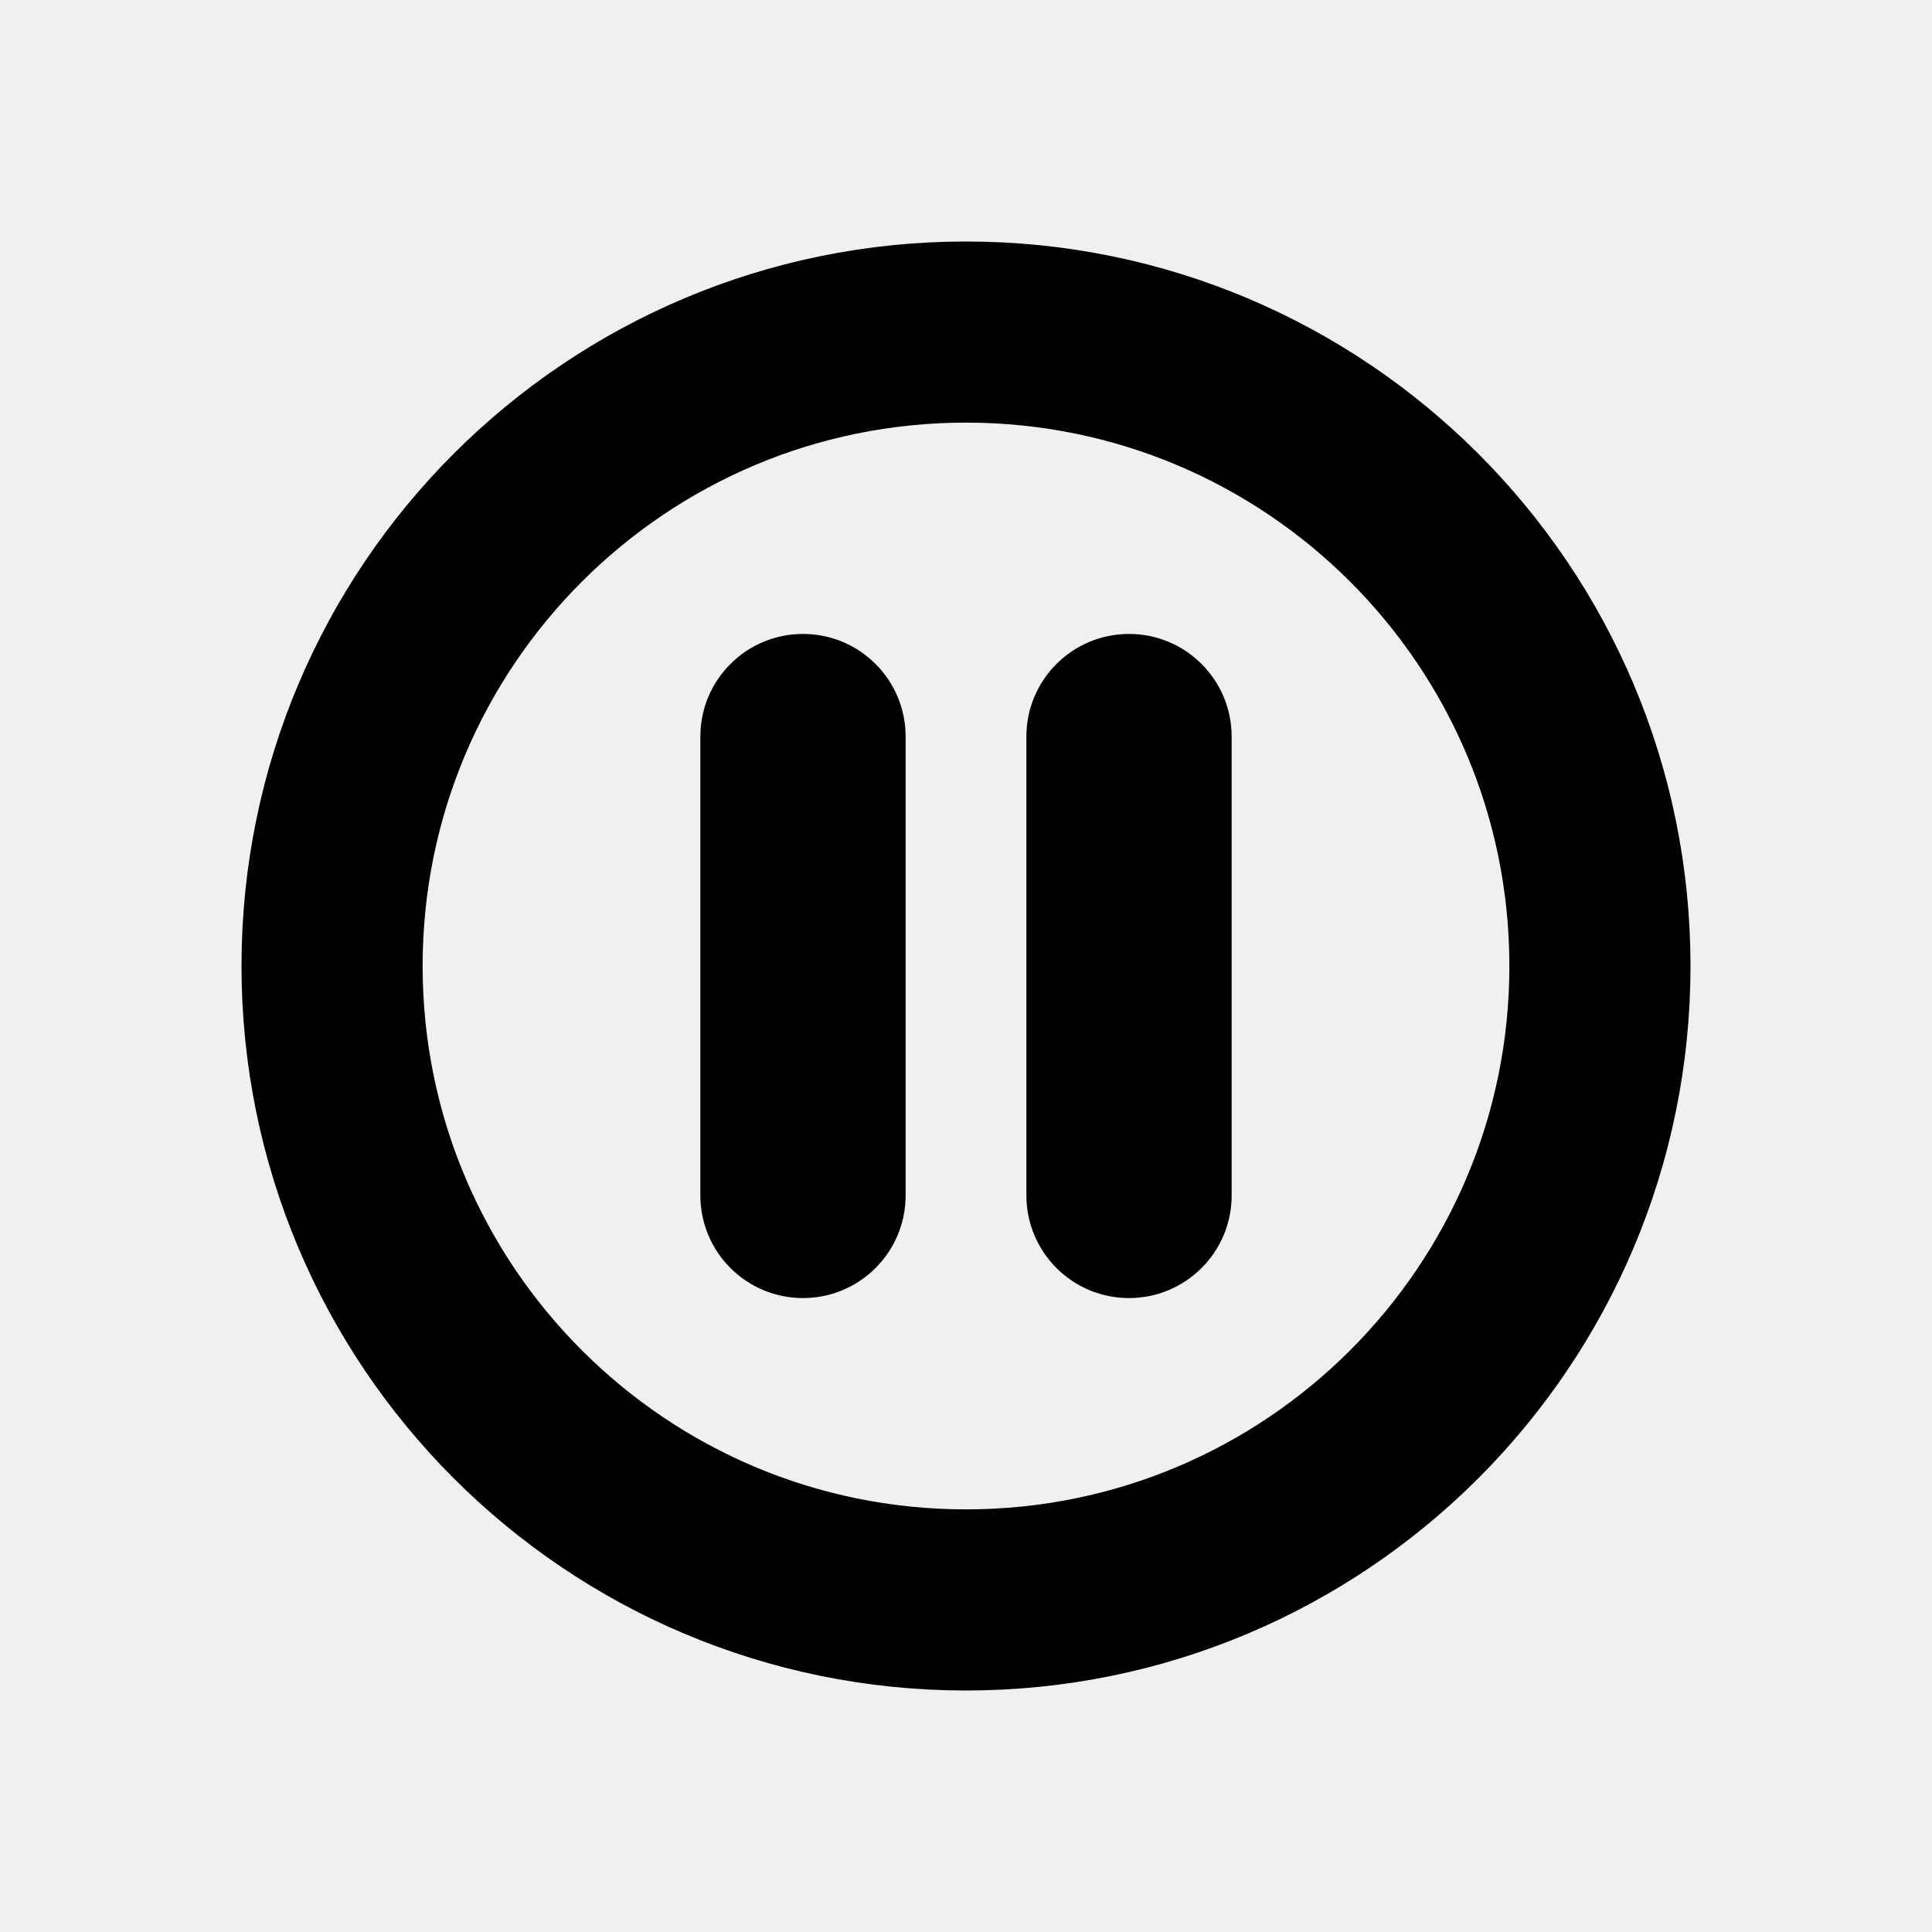
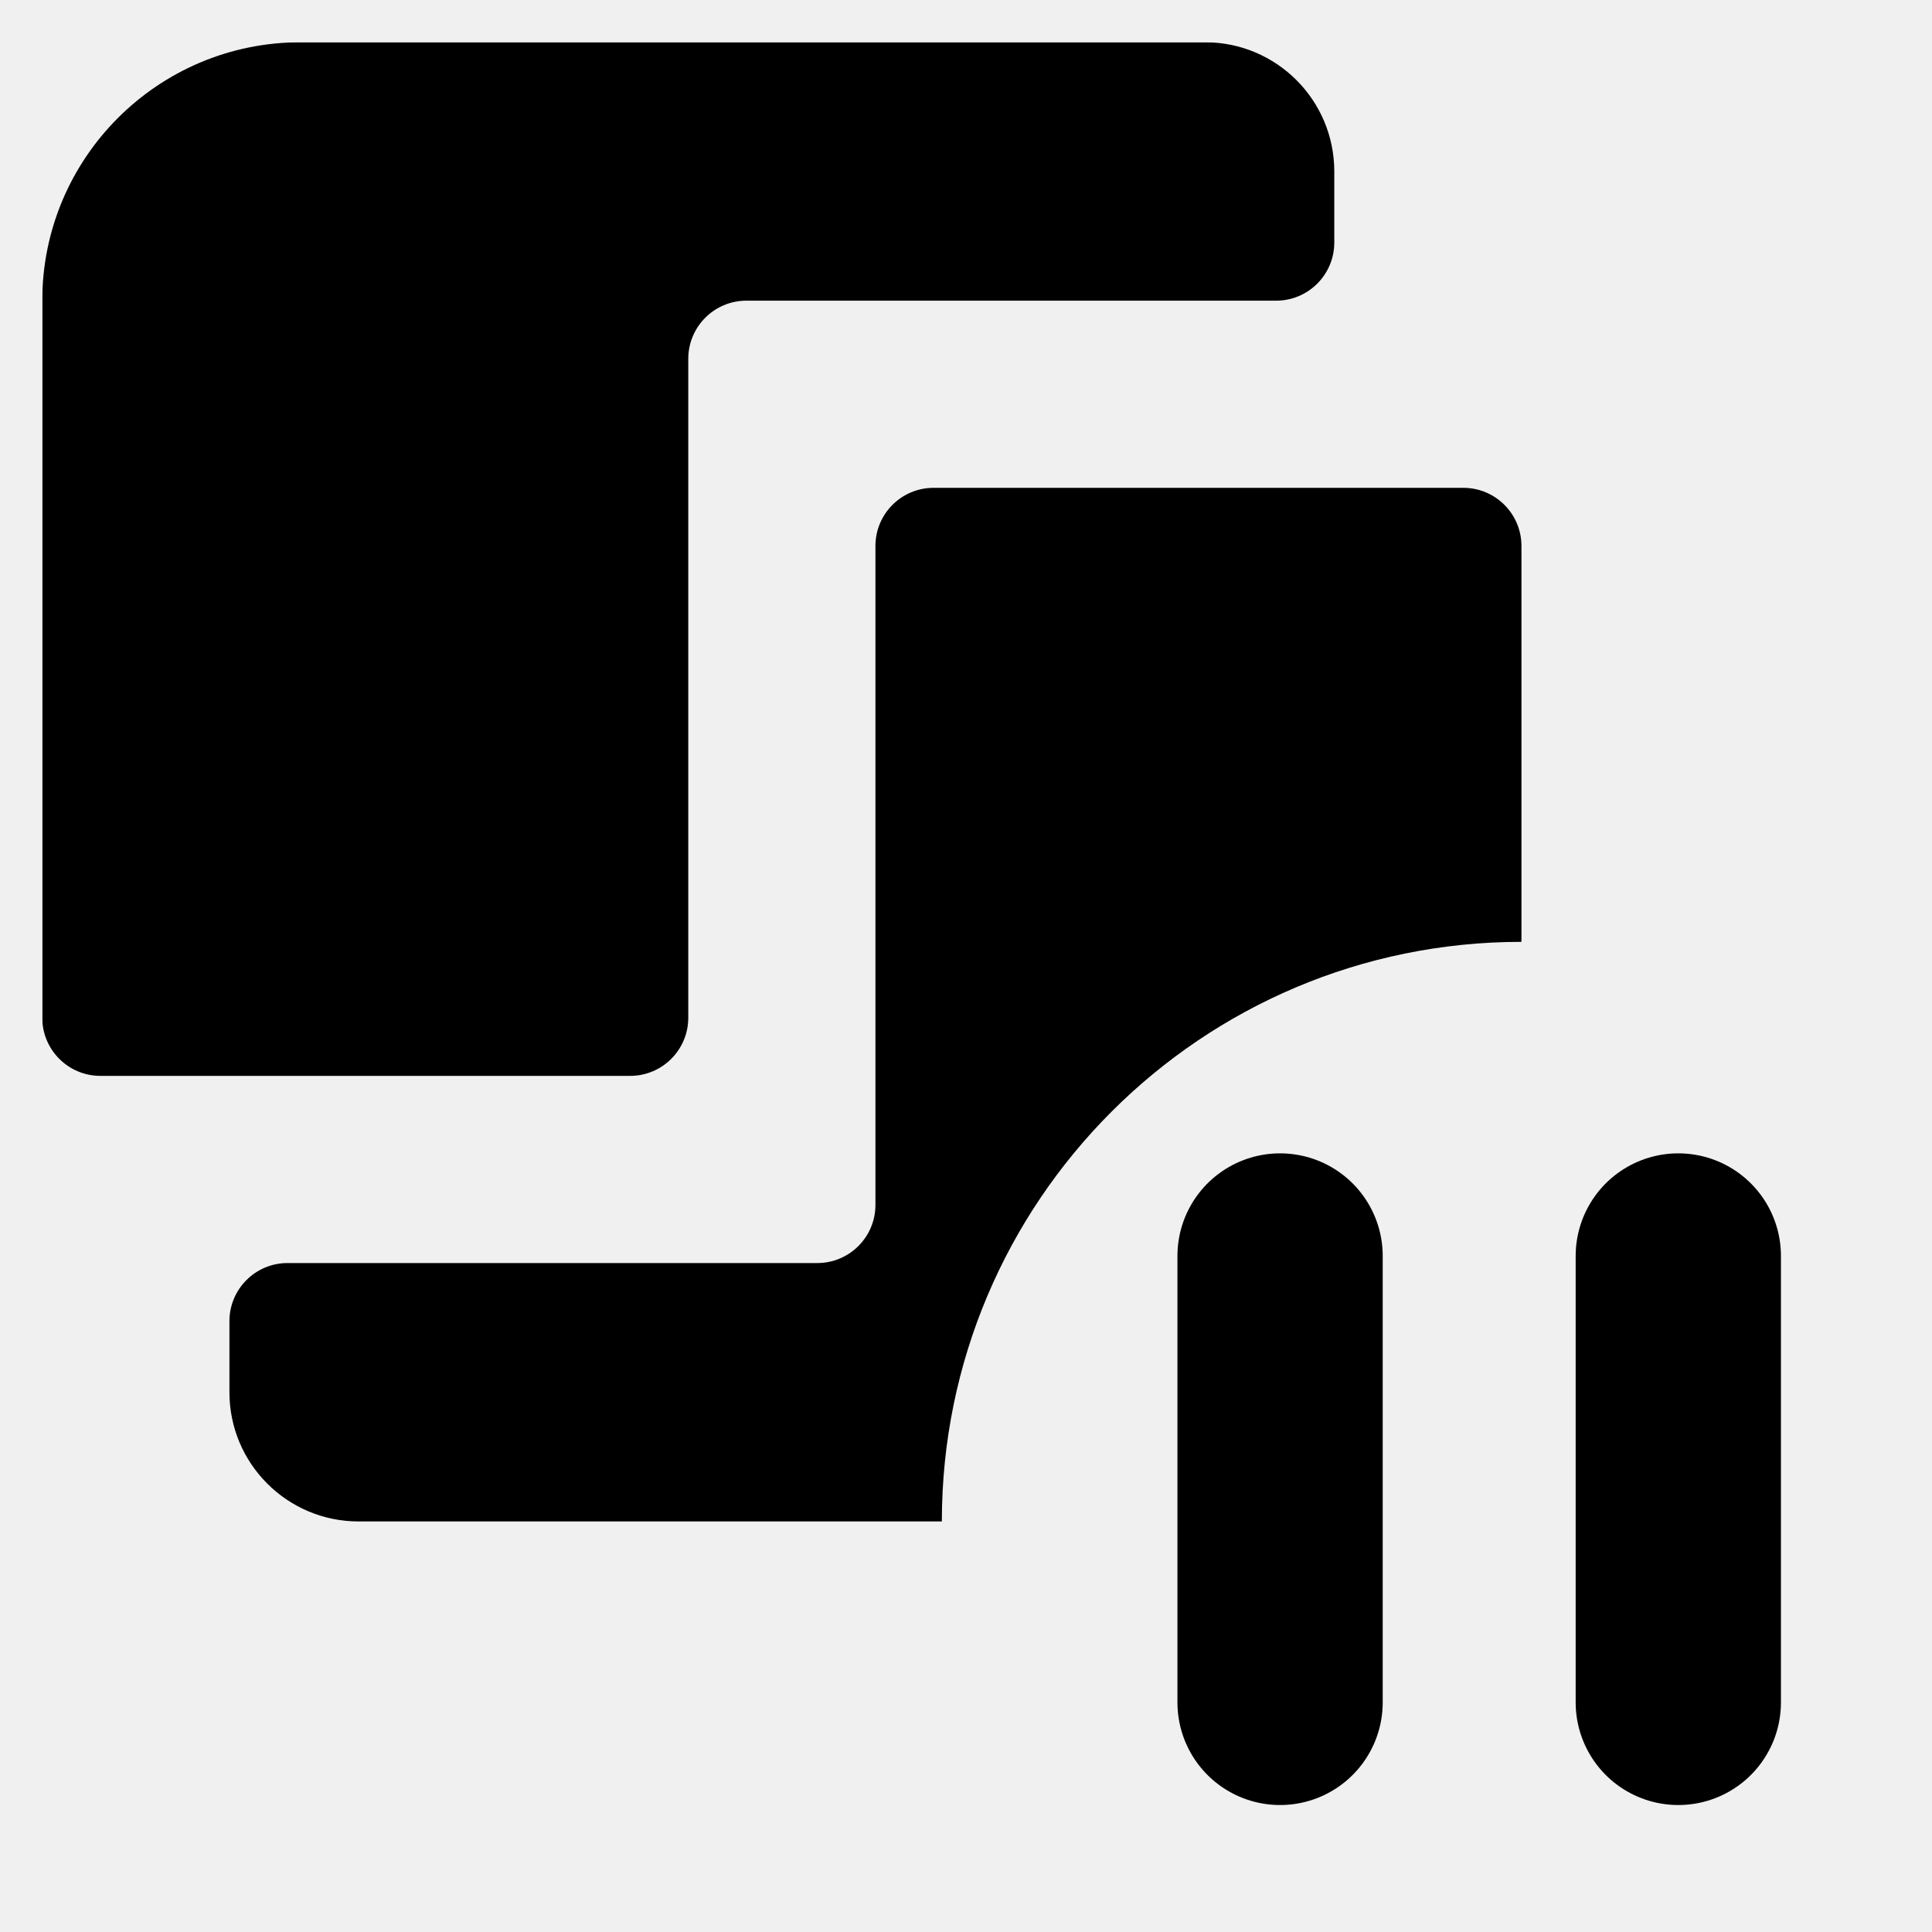
<svg xmlns="http://www.w3.org/2000/svg" width="32" height="32" viewBox="0 0 32 32" fill="none" stroke-linejoin="round" stroke-linecap="round" role="img" aria-label="superbackup — paused (template)">
-   <circle cx="16" cy="16" r="10.5" fill="none" stroke="#000000" stroke-width="3" />
-   <rect x="11.60" y="10.5" width="3.4" height="11" rx="1.7" fill="#000000" />
-   <rect x="17.00" y="10.5" width="3.4" height="11" rx="1.7" fill="#000000" />
+   <defs>
+     <mask id="badge-clearance">
+       <rect x="0" y="0" width="32" height="32" fill="#fff" />
+       <circle cx="24.5" cy="24.5" r="9.6" fill="#000" />
+     </mask>
+   </defs>
+   <g transform="translate(0.7 0.7)" mask="url(#badge-clearance)">
+     <path d="M 0 4.28 A 4.28 4.28 0 0 1 4.28 0 L 19.26 0 A 2.14 2.14 0 0 1 21.4 2.14 L 21.4 3.317 A 0.963 0.963 0 0 1 20.437 4.28 L 11.663 4.28 A 0.963 0.963 0 0 0 10.7 5.243 L 10.7 16.157 A 0.963 0.963 0 0 1 9.737 17.12 L 0.963 17.12 A 0.963 0.963 0 0 1 0 16.157 Z" fill="#000000" />
+     <path d="M 0 4.28 A 4.28 4.28 0 0 1 4.28 0 L 19.26 0 A 2.14 2.14 0 0 1 21.4 2.14 L 21.4 3.317 A 0.963 0.963 0 0 1 20.437 4.28 L 11.663 4.28 A 0.963 0.963 0 0 0 10.7 5.243 L 10.7 16.157 A 0.963 0.963 0 0 1 9.737 17.12 L 0.963 17.12 A 0.963 0.963 0 0 1 0 16.157 Z" fill="#000000" transform="translate(3.1 3.1) rotate(180 10.7 10.7)" />
+   </g>
+   <path d="M 21.202 20.803 L 21.202 28.197 M 27.798 20.803 L 27.798 28.197" fill="none" stroke="#000000" stroke-width="3.4" stroke-linecap="round" />
</svg>
